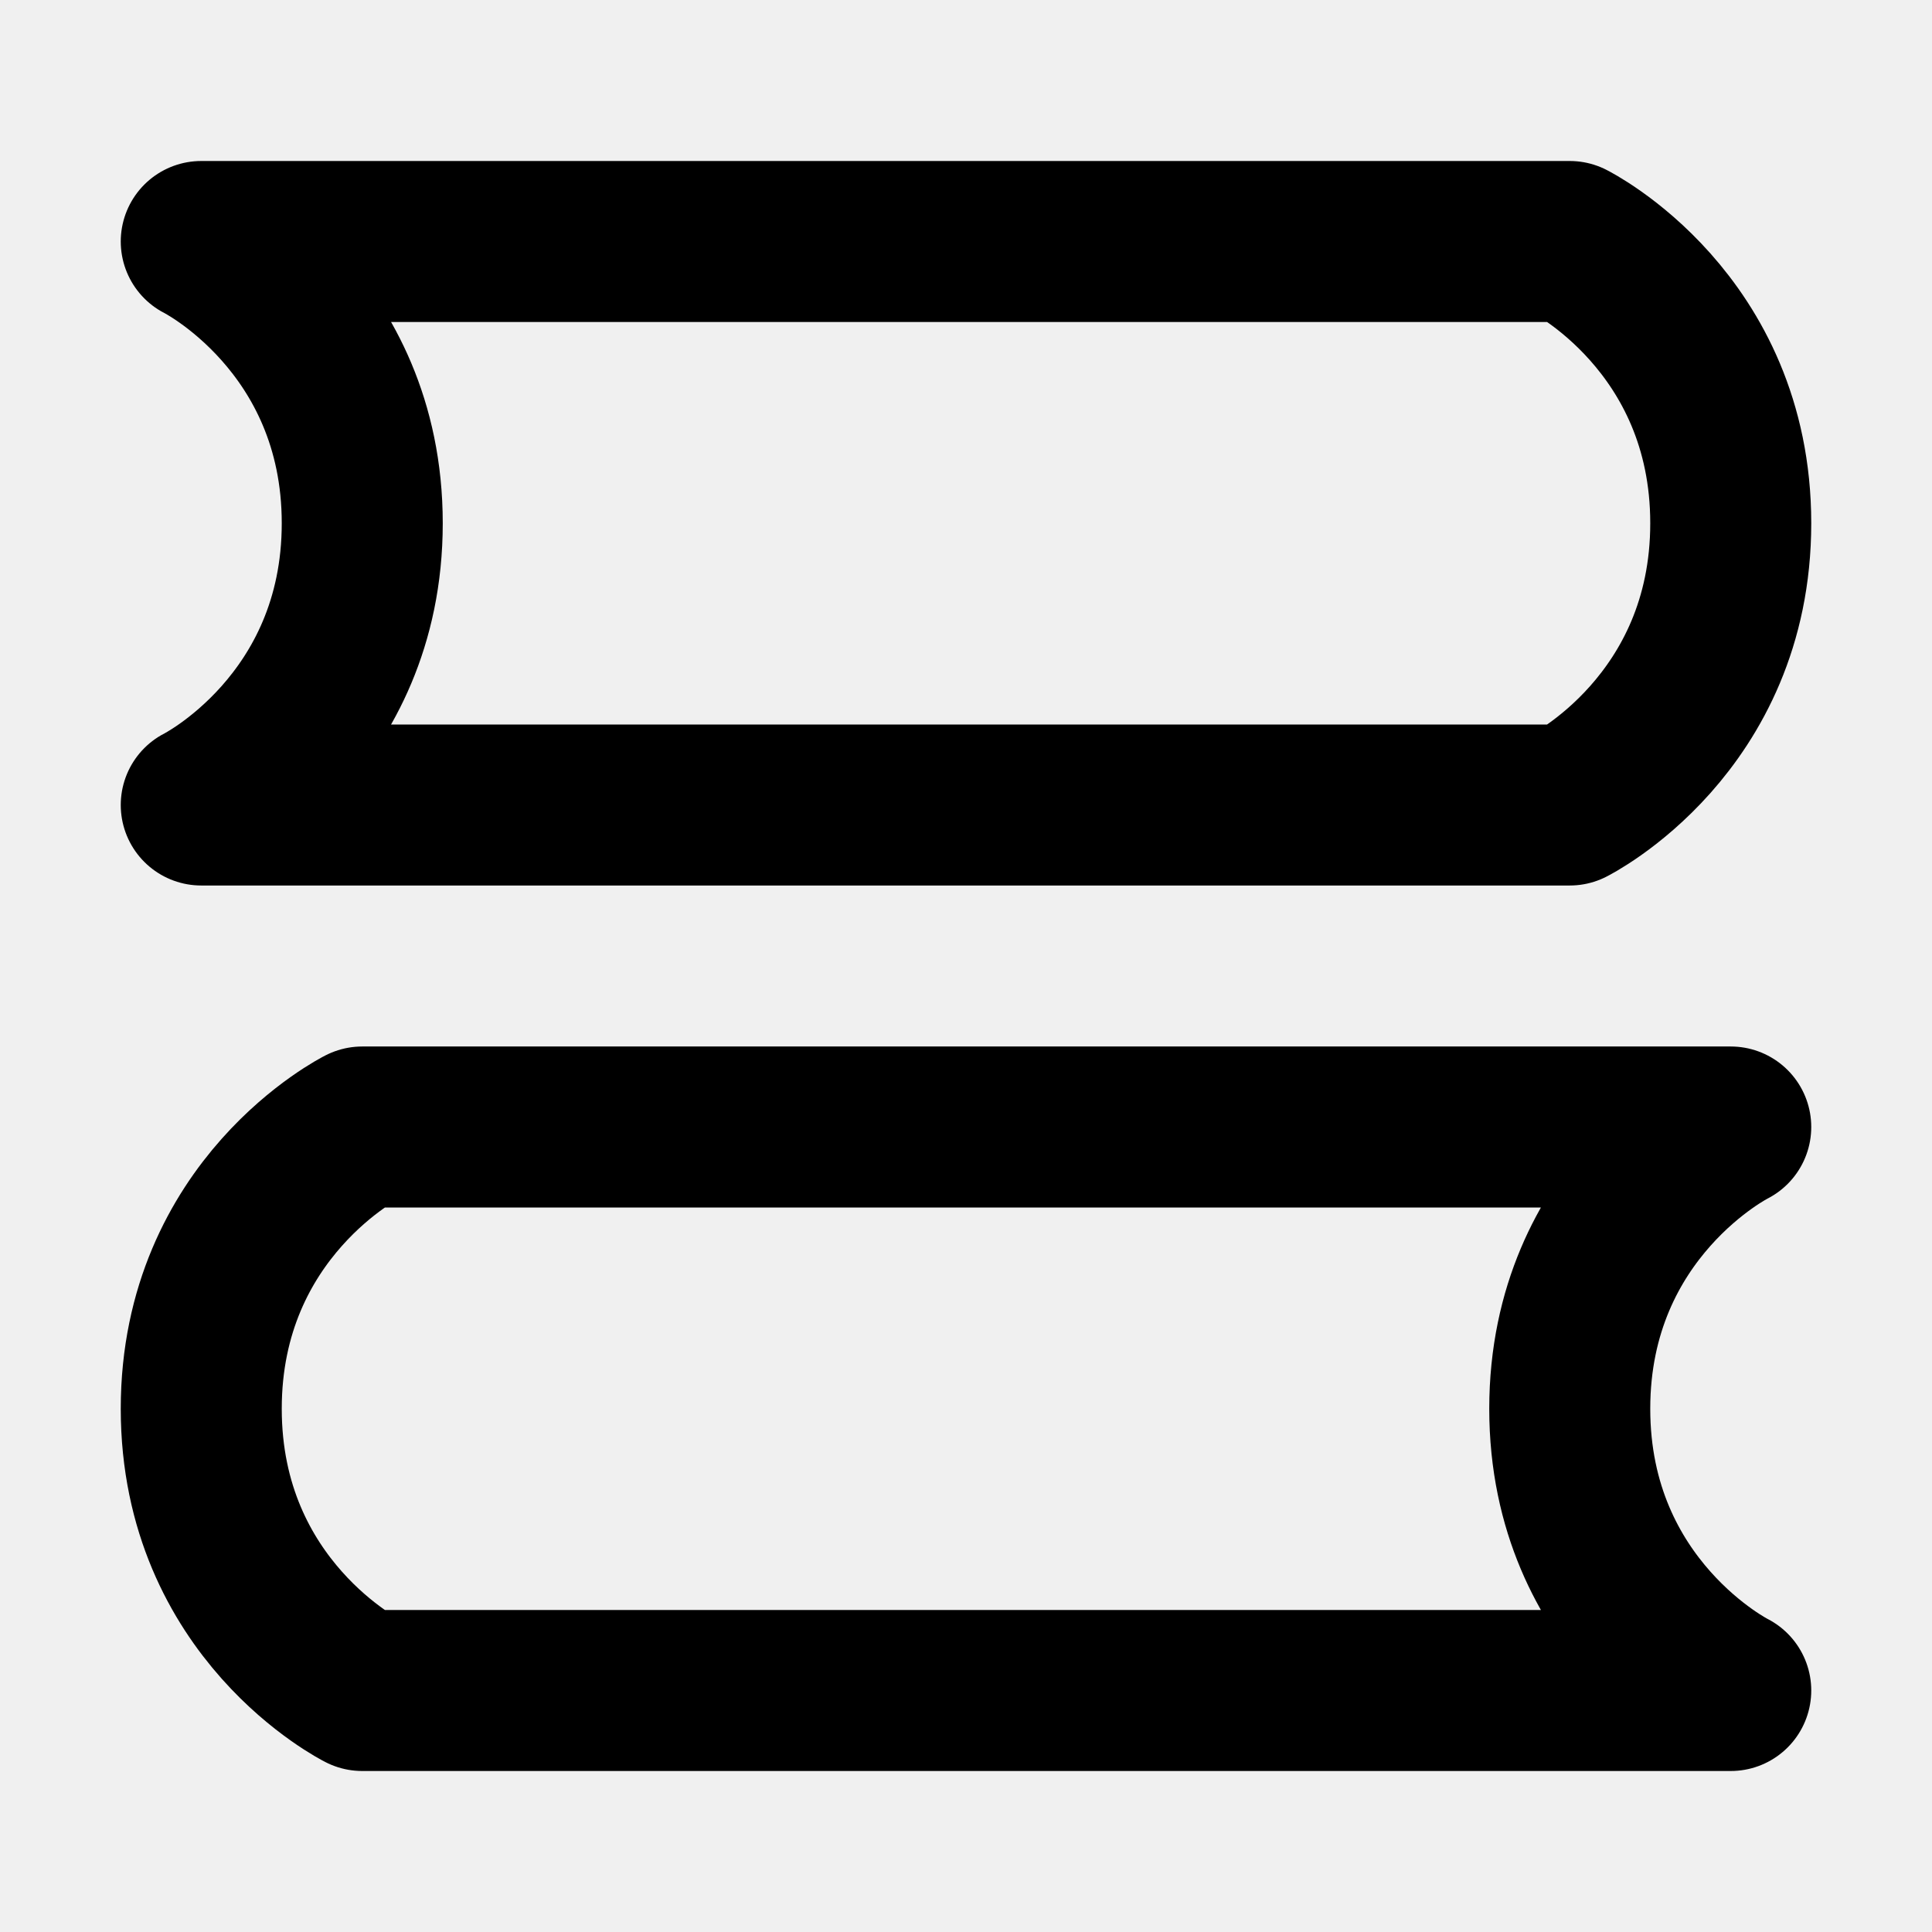
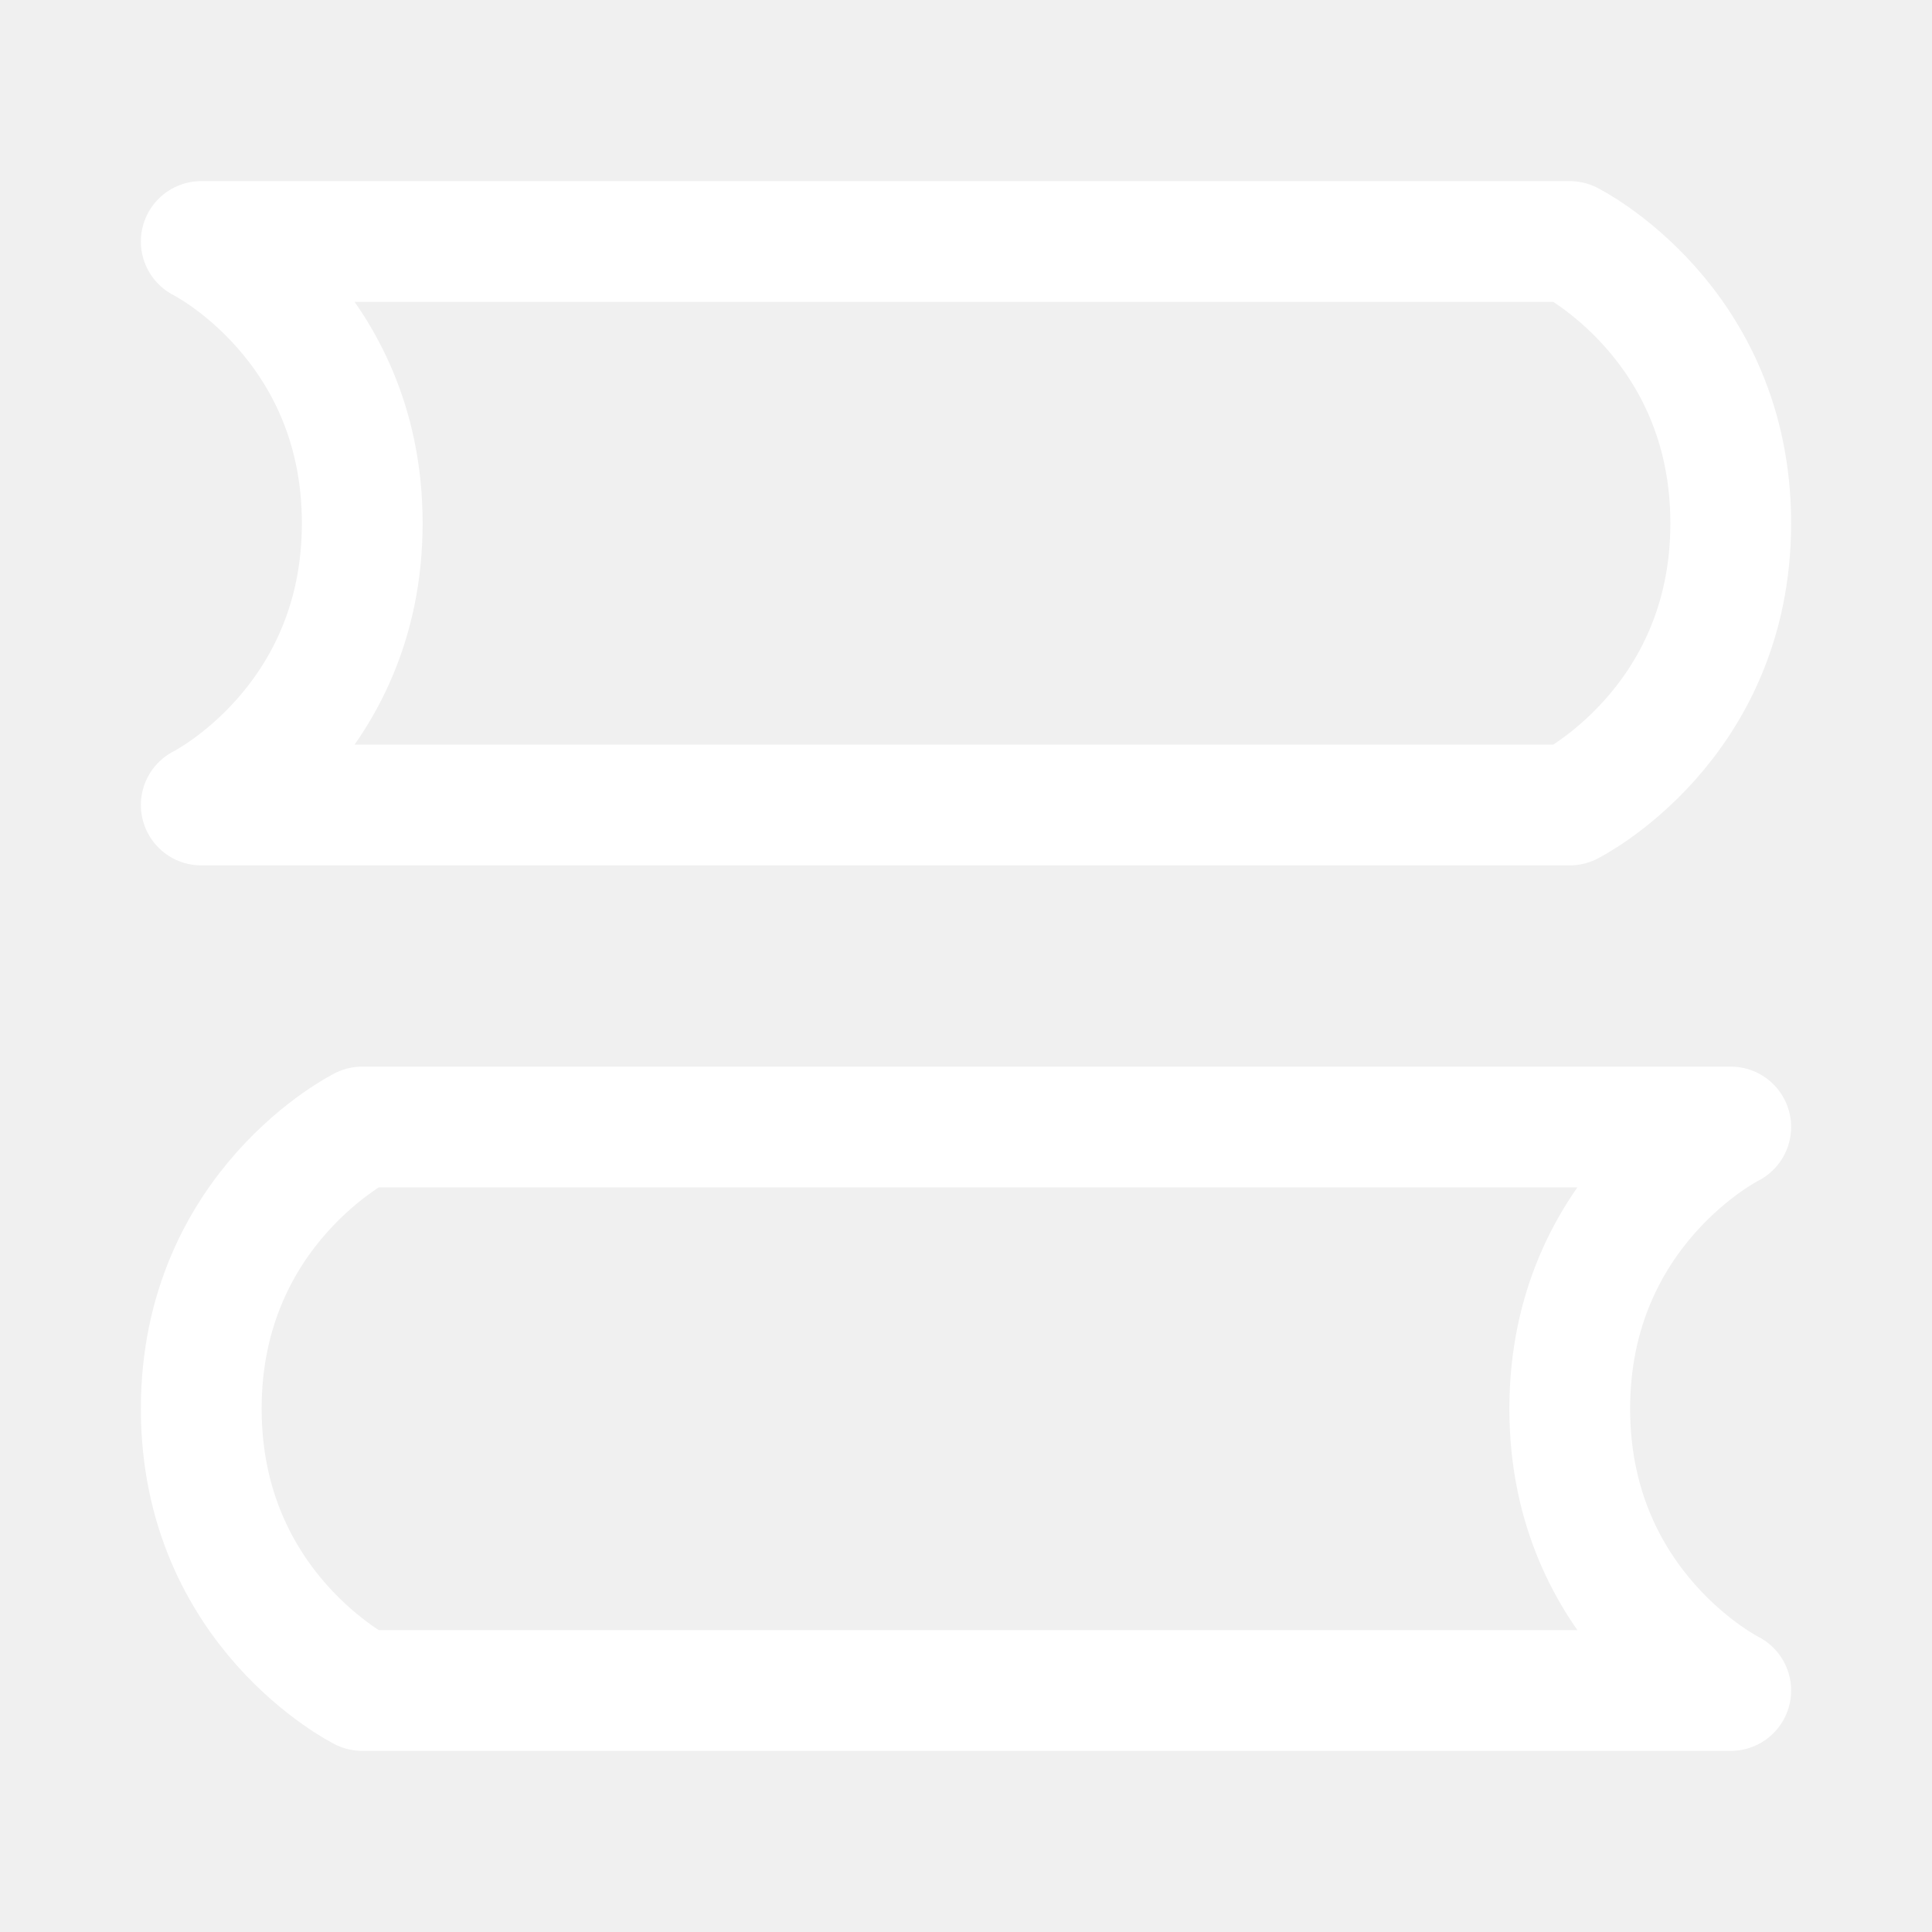
<svg xmlns="http://www.w3.org/2000/svg" width="24" height="24" viewBox="0 0 48 48" fill="none">
-   <path d="M5 6H39C39 6 43 8 43 13C43 18 39 20 39 20H5C5 20 9 18 9 13C9 8 5 6 5 6Z" fill="none" stroke="#000" stroke-width="4" stroke-linecap="round" stroke-linejoin="round" />
-   <path d="M43 28H9C9 28 5 30 5 35C5 40 9 42 9 42H43C43 42 39 40 39 35C39 30 43 28 43 28Z" fill="none" stroke="#000" stroke-width="4" stroke-linecap="round" stroke-linejoin="round" />
+   <path d="M5 6H39C39 6 43 8 43 13C43 18 39 20 39 20H5C5 20 9 18 9 13C9 8 5 6 5 6Z" fill="none" stroke="#fff" stroke-width="3" stroke-linecap="round" stroke-linejoin="round" />
+   <path d="M43 28H9C9 28 5 30 5 35C5 40 9 42 9 42H43C43 42 39 40 39 35C39 30 43 28 43 28Z" fill="none" stroke="#fff" stroke-width="3" stroke-linecap="round" stroke-linejoin="round" />
</svg>
